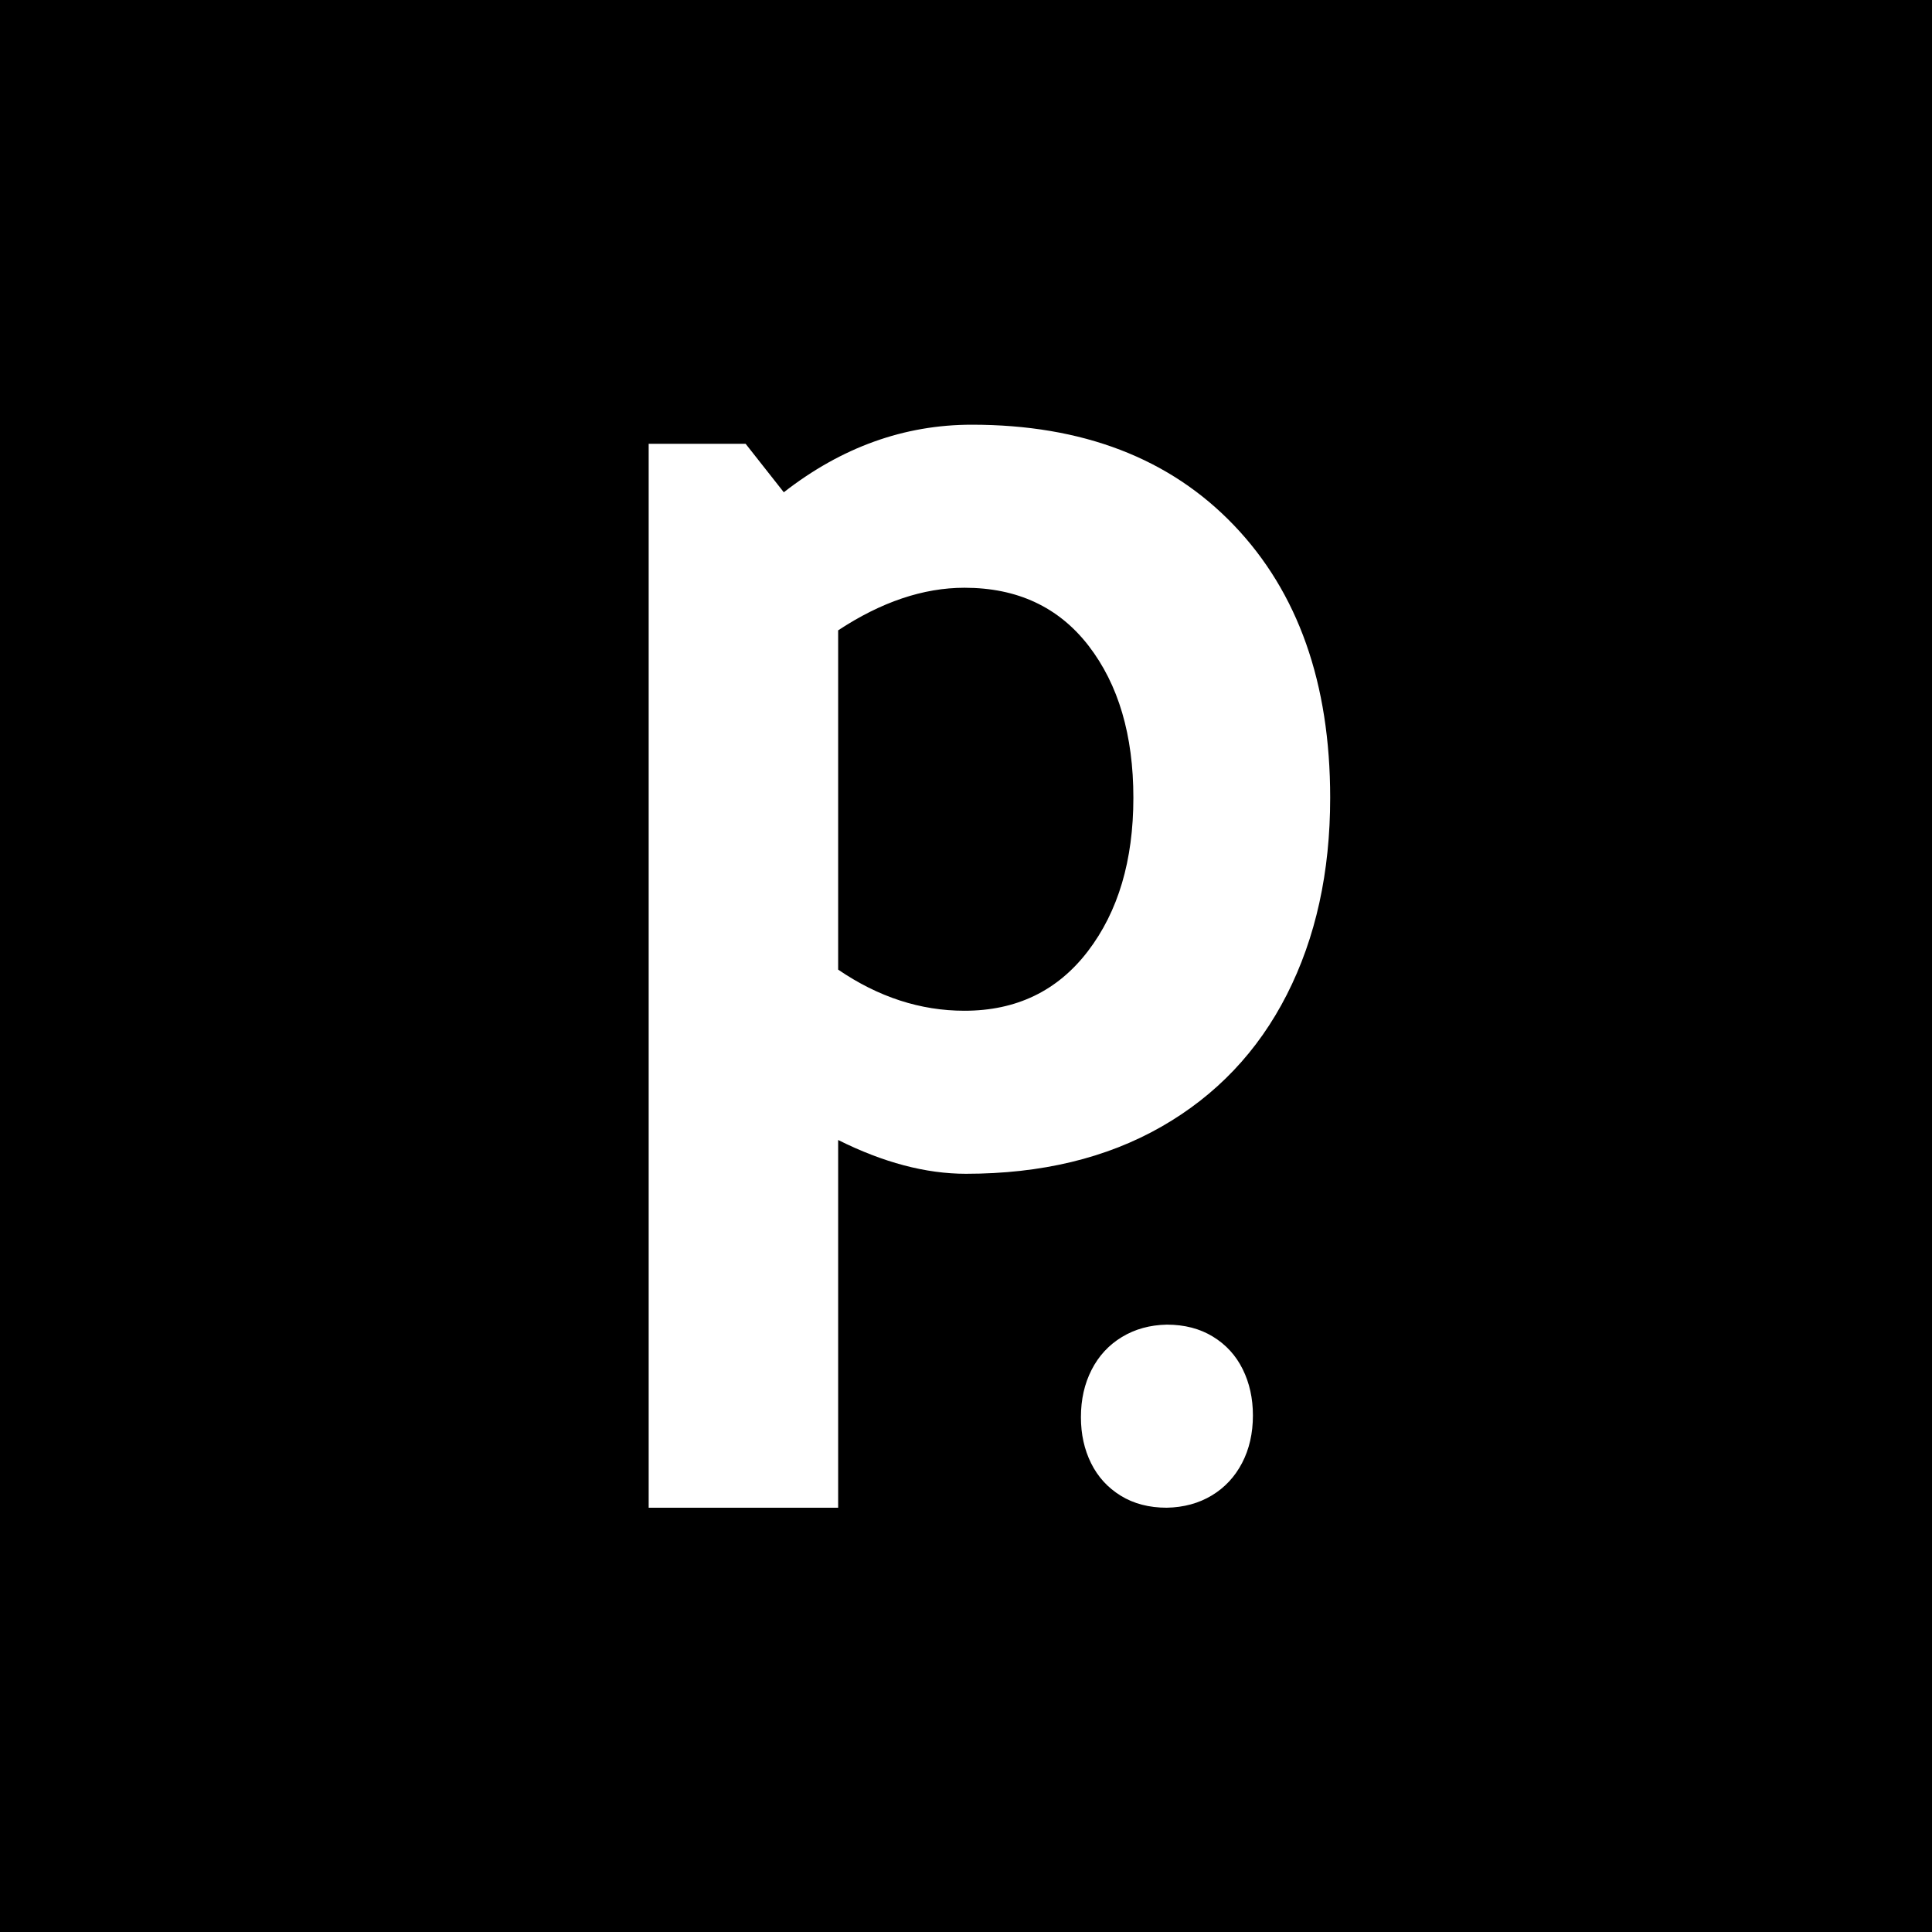
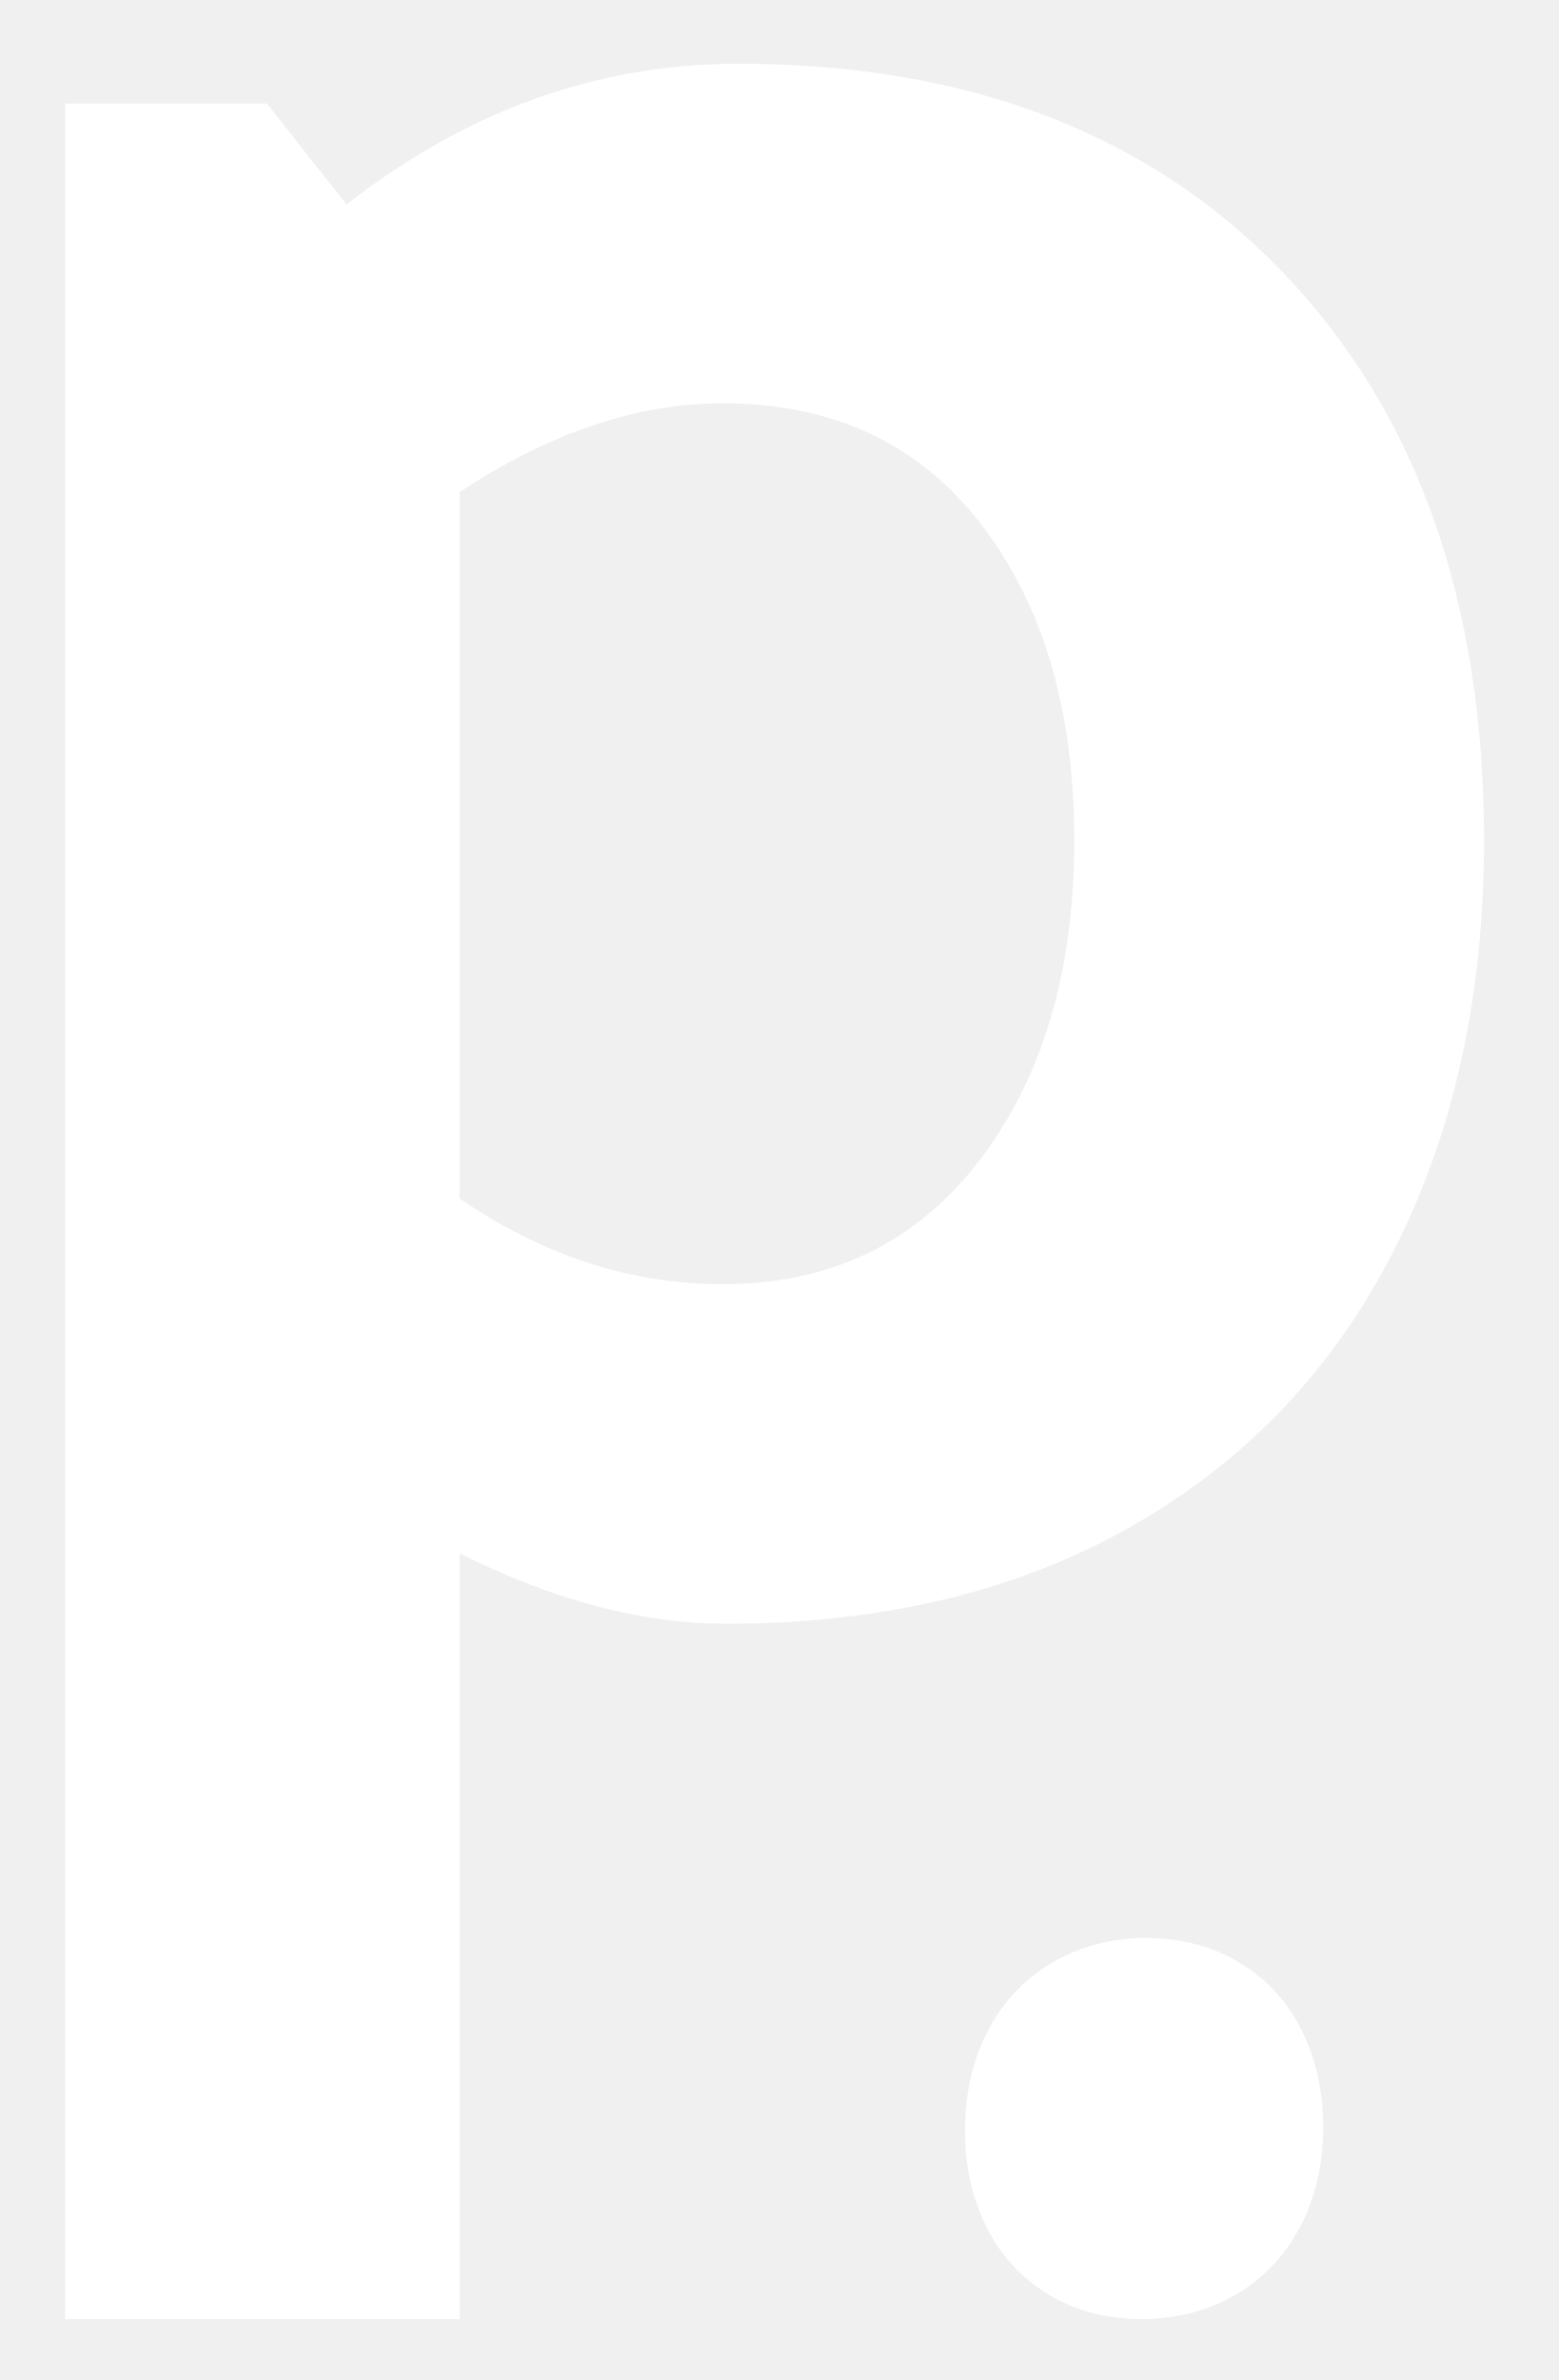
- <svg xmlns="http://www.w3.org/2000/svg" viewBox="0 0 147.075 147.075">
-   <rect width="147.075" height="147.075" fill="black" />
+ <svg xmlns="http://www.w3.org/2000/svg" viewBox="47 30 57 87">
  <path fill="white" d="M94.603 104.235 C94.086 103.188 93.331 102.36 92.336 101.752 C91.341 101.143 90.17 100.839 88.823 100.839 C87.54 100.865 86.401 101.179 85.407 101.781 C84.412 102.383 83.643 103.214 83.101 104.274 C82.557 105.334 82.286 106.538 82.286 107.886 C82.286 109.181 82.544 110.35 83.061 111.39 C83.578 112.43 84.331 113.255 85.319 113.863 C86.307 114.471 87.475 114.776 88.823 114.776 C90.118 114.75 91.26 114.439 92.248 113.843 C93.236 113.248 94.004 112.424 94.554 111.37 C95.104 110.317 95.379 109.11 95.379 107.748 C95.379 106.453 95.12 105.282 94.603 104.235 Z" />
  <path fill="white" d="M82.813 72.416 C80.501 75.435 77.371 76.944 73.421 76.944 C70.066 76.944 66.861 75.901 63.805 73.813 L63.805 47.985 C67.084 45.824 70.29 44.743 73.421 44.743 C77.446 44.743 80.594 46.215 82.869 49.159 C85.141 52.105 86.279 55.962 86.279 60.731 C86.279 65.503 85.122 69.397 82.813 72.416 Z M93.938 39.991 C89.055 34.886 82.402 32.331 73.98 32.331 C68.836 32.331 64.065 34.047 59.668 37.475 L56.761 33.785 L49.381 33.785 L49.381 114.776 L63.805 114.776 L63.805 86.783 C67.233 88.497 70.475 89.355 73.532 89.355 C79.271 89.355 84.228 88.162 88.403 85.777 C92.577 83.392 95.764 80.038 97.963 75.714 C100.161 71.392 101.261 66.397 101.261 60.731 C101.261 52.01 98.819 45.097 93.938 39.991 Z" />
</svg>
